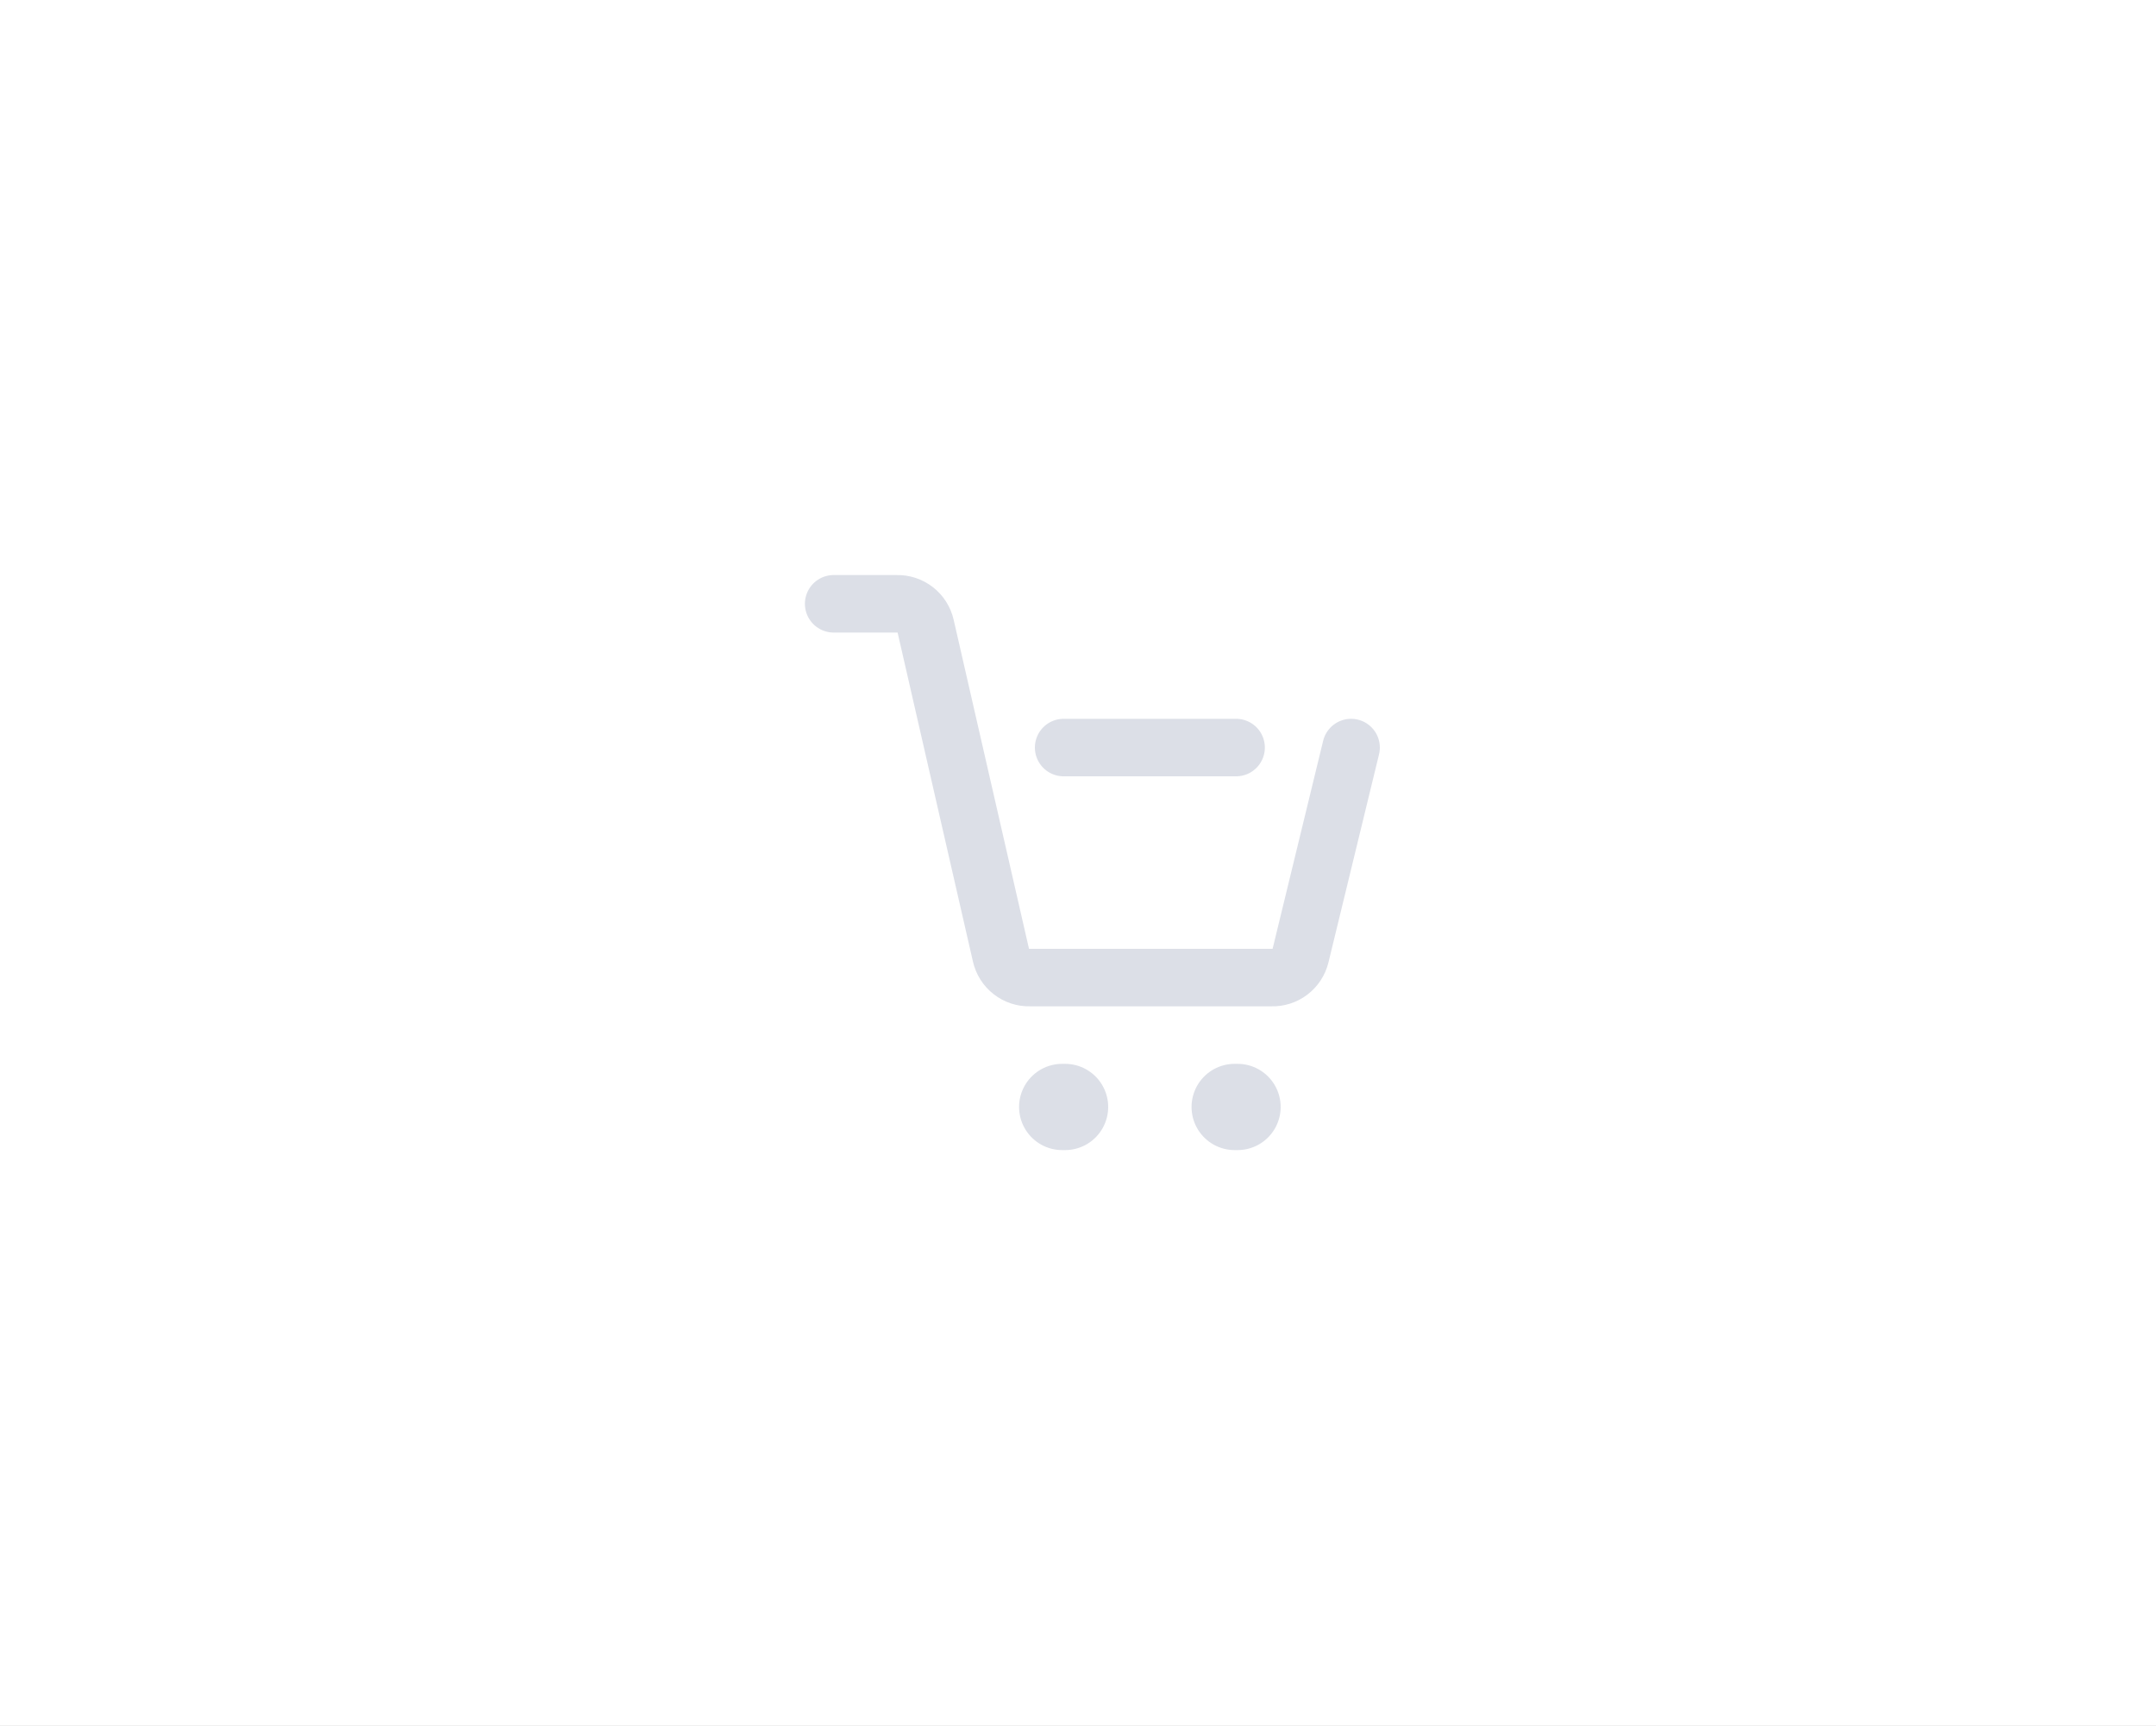
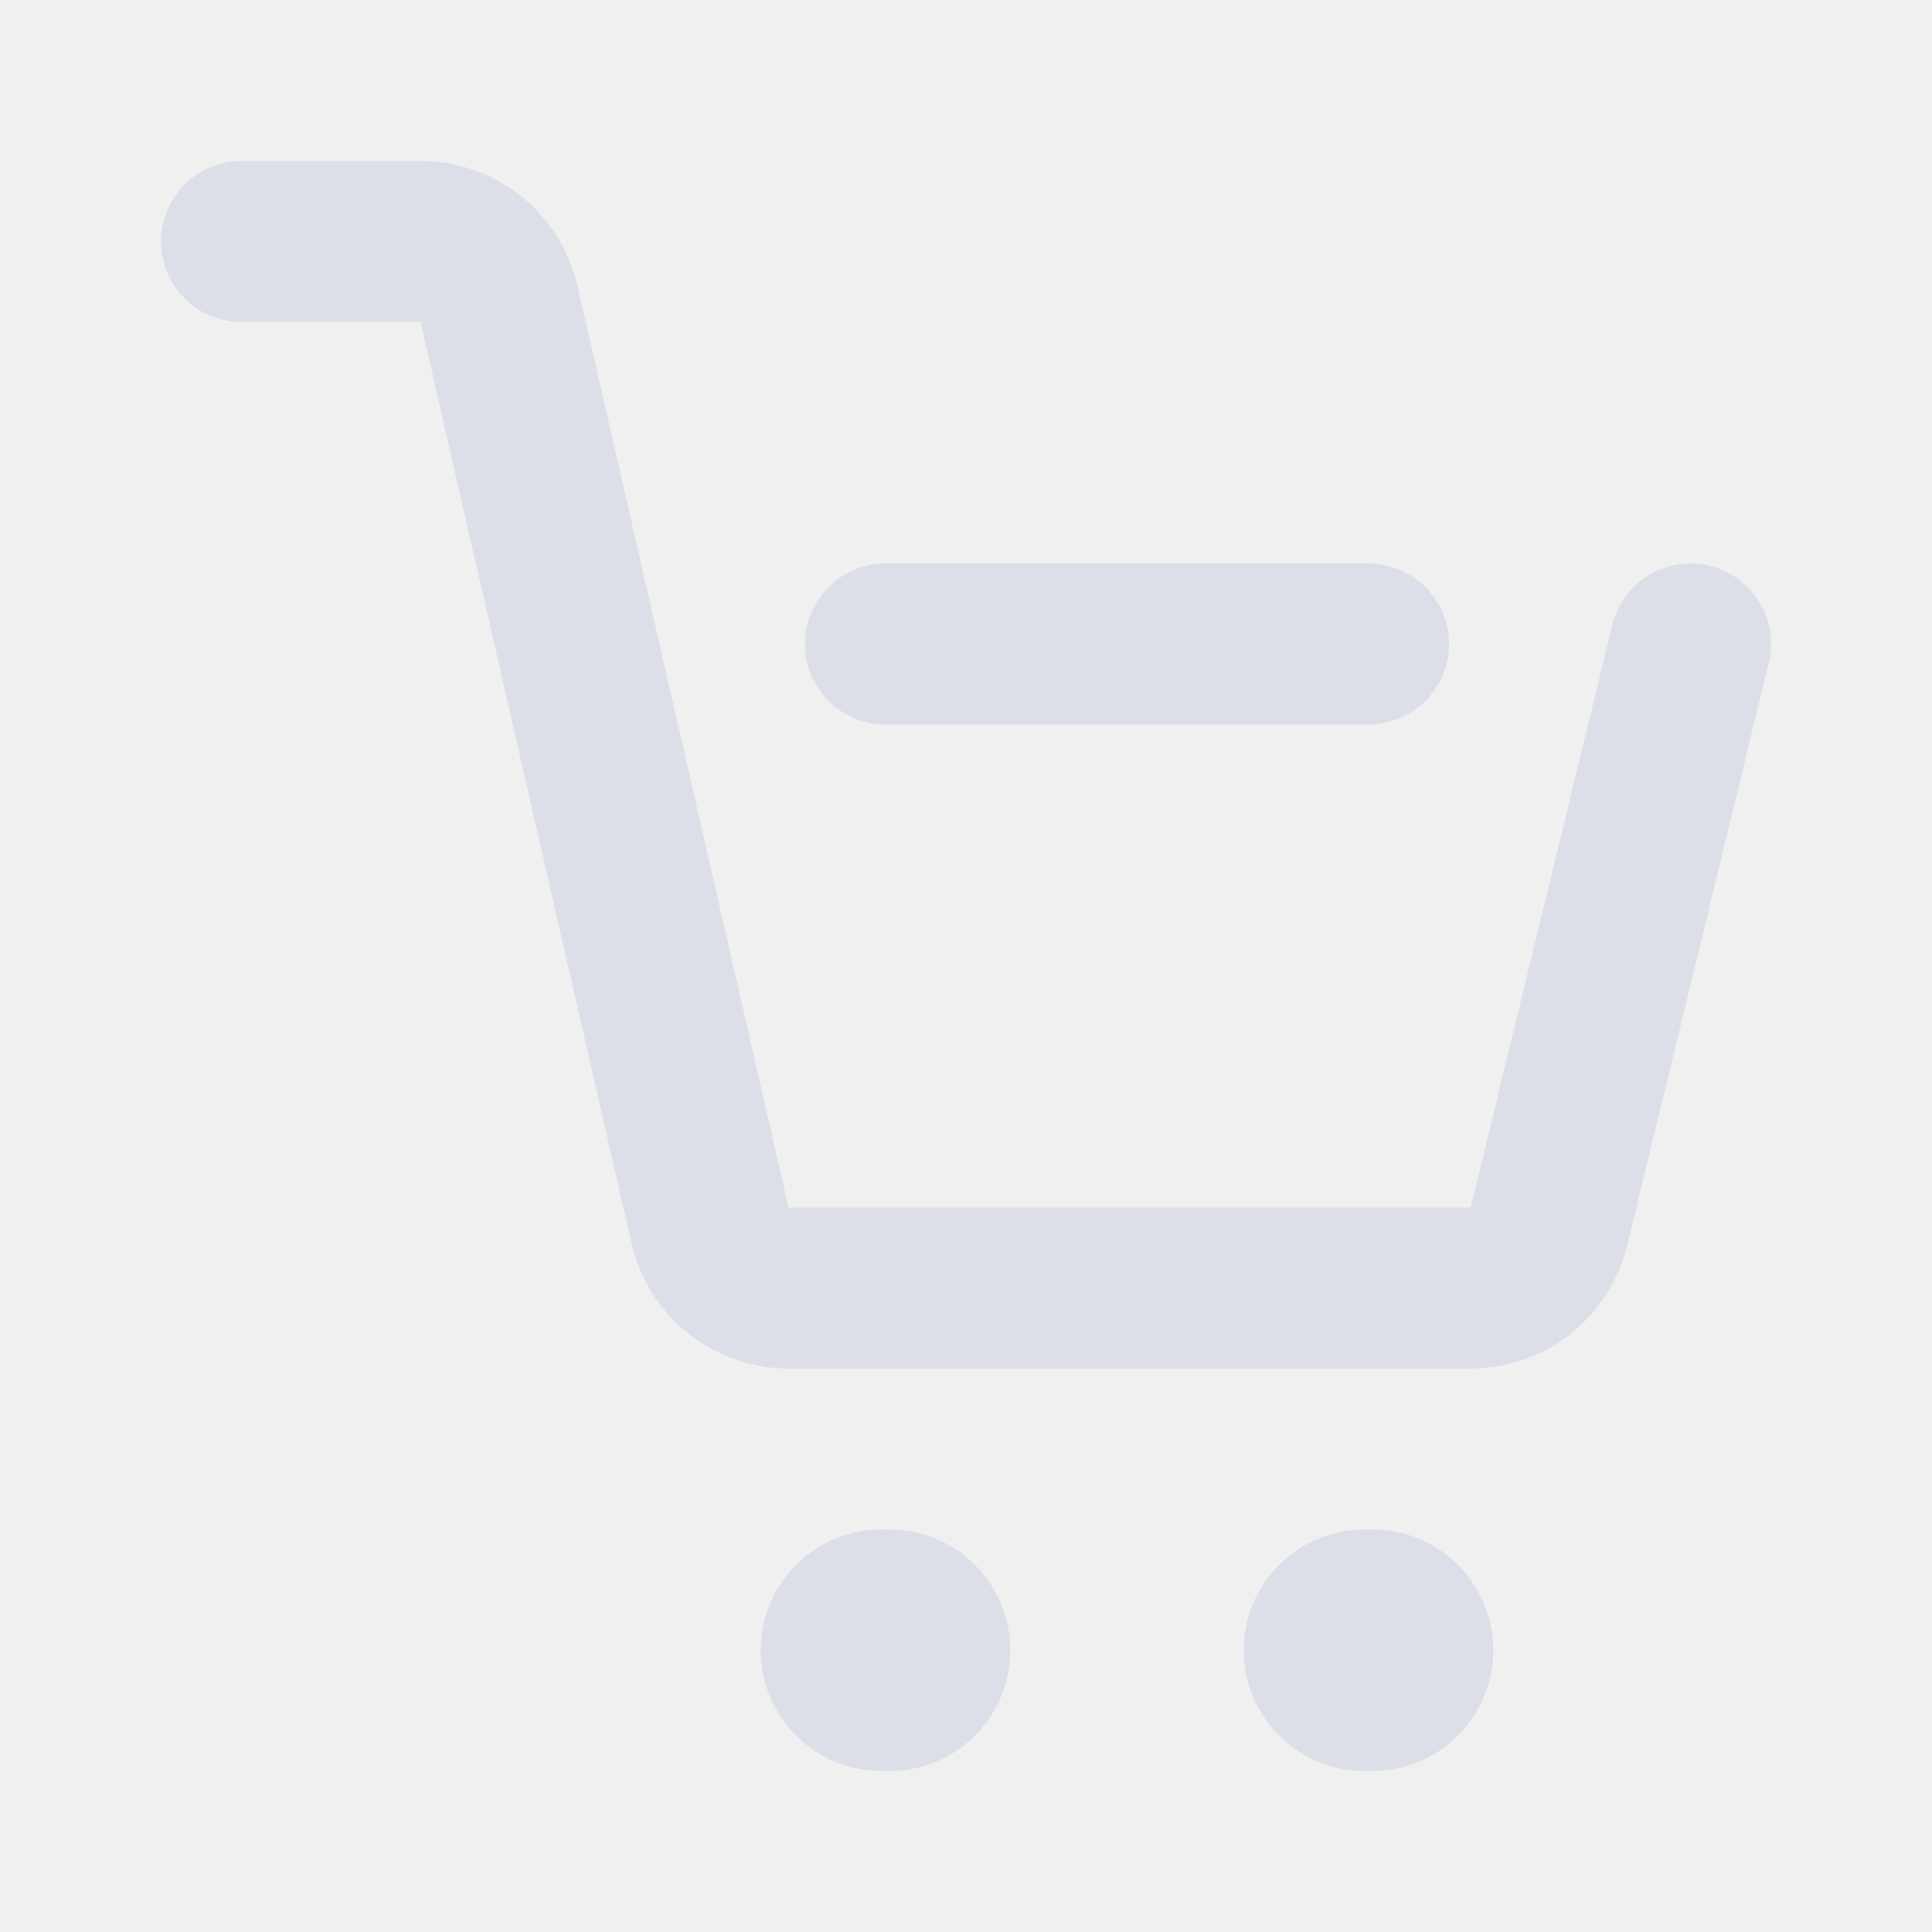
- <svg xmlns="http://www.w3.org/2000/svg" width="75" height="60" viewBox="0 0 75 60" fill="none">
-   <rect width="75" height="60" fill="white" />
-   <path d="M29 21H31.2C31.431 20.994 31.657 21.069 31.84 21.211C32.022 21.353 32.149 21.554 32.2 21.78L34.82 33.22C34.871 33.446 34.998 33.647 35.181 33.789C35.363 33.931 35.589 34.006 35.82 34H44.24C44.468 34.007 44.692 33.935 44.874 33.797C45.056 33.658 45.185 33.462 45.24 33.24L47 26" stroke="#DCDFE7" stroke-width="2" stroke-linecap="round" stroke-linejoin="round" />
-   <path d="M43 26H37" stroke="#DCDFE7" stroke-width="2" stroke-linecap="round" stroke-linejoin="round" />
-   <path d="M36.95 38.5H37.05" stroke="#DCDFE7" stroke-width="3" stroke-linecap="round" stroke-linejoin="round" />
-   <path d="M42.95 38.5H43.05" stroke="#DCDFE7" stroke-width="3" stroke-linecap="round" stroke-linejoin="round" />
+ <svg xmlns="http://www.w3.org/2000/svg" width="24" height="24" viewBox="0 0 24 24" fill="none">
+   <path d="M3 3H5.2C5.431 2.994 5.657 3.069 5.839 3.211C6.022 3.353 6.149 3.554 6.2 3.78L8.82 15.22C8.871 15.446 8.998 15.647 9.181 15.789C9.363 15.931 9.589 16.006 9.82 16H18.24C18.468 16.007 18.692 15.935 18.874 15.797C19.056 15.658 19.185 15.462 19.24 15.24L21 8" stroke="#DCDFE7" stroke-width="2" stroke-linecap="round" stroke-linejoin="round" />
+   <path d="M17 8H11" stroke="#DCDFE7" stroke-width="2" stroke-linecap="round" stroke-linejoin="round" />
+   <path d="M10.95 20.5H11.05" stroke="#DCDFE7" stroke-width="3" stroke-linecap="round" stroke-linejoin="round" />
+   <path d="M16.95 20.5H17.05" stroke="#DCDFE7" stroke-width="3" stroke-linecap="round" stroke-linejoin="round" />
</svg>
